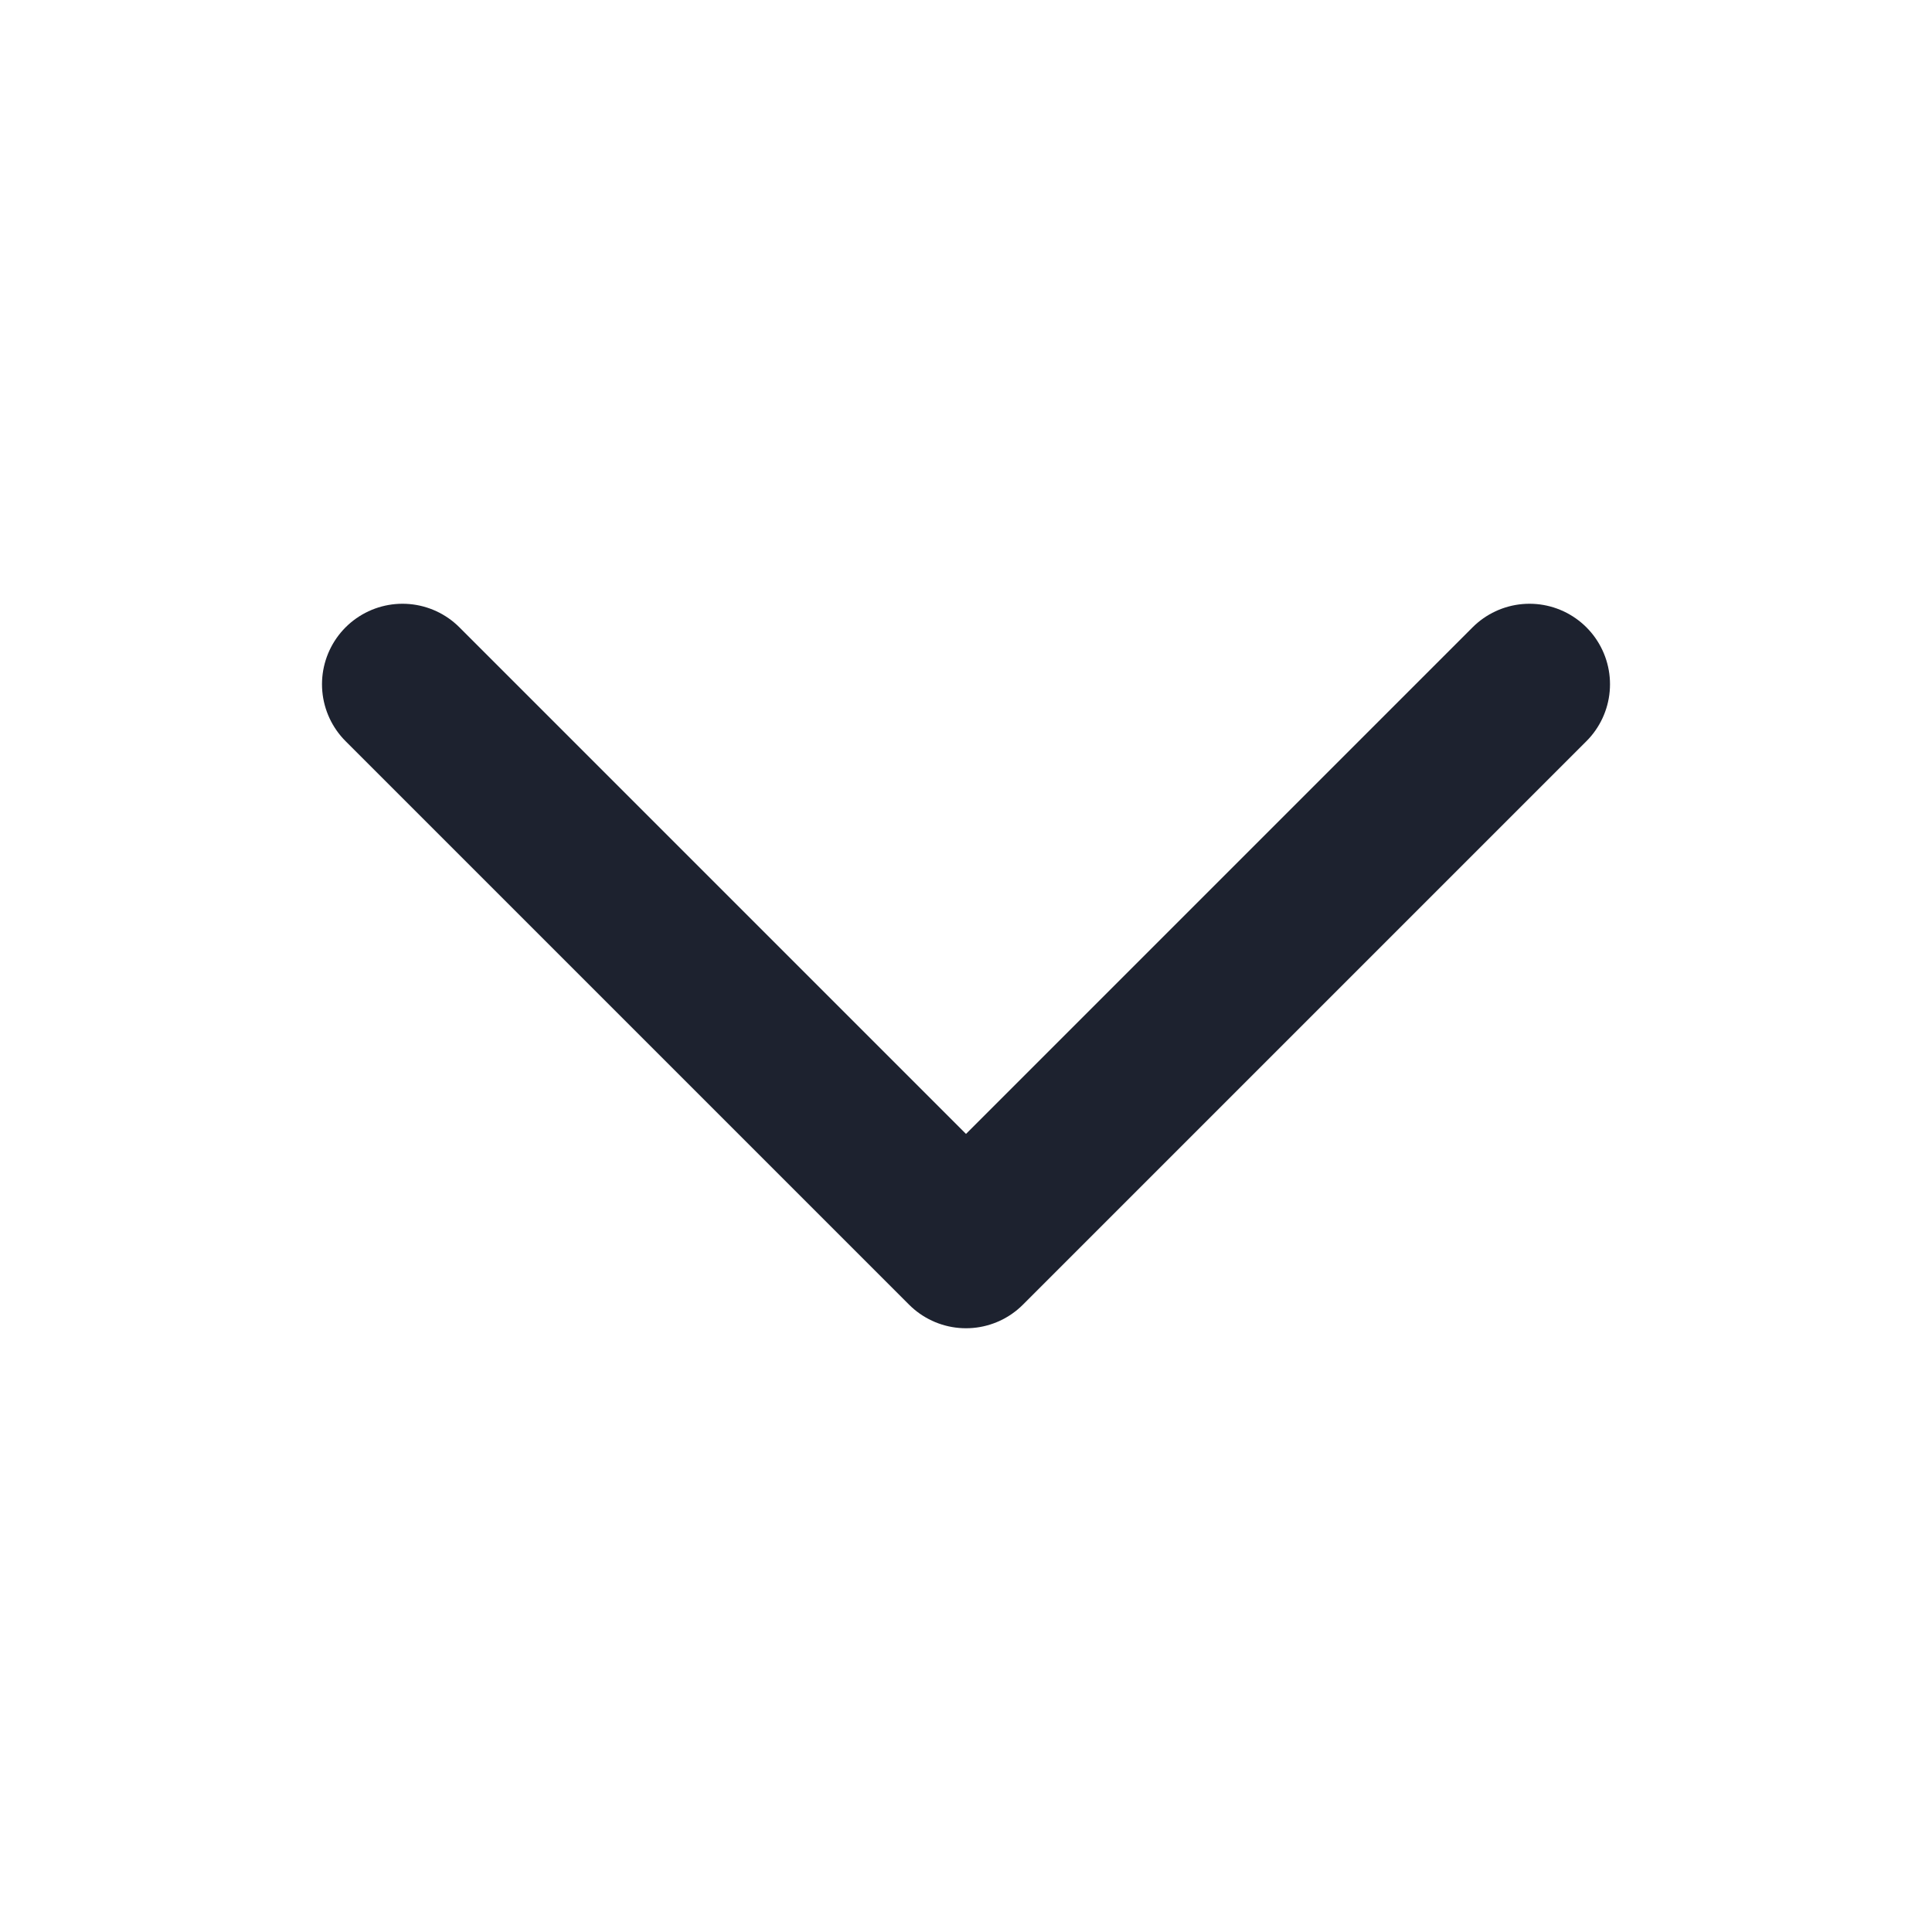
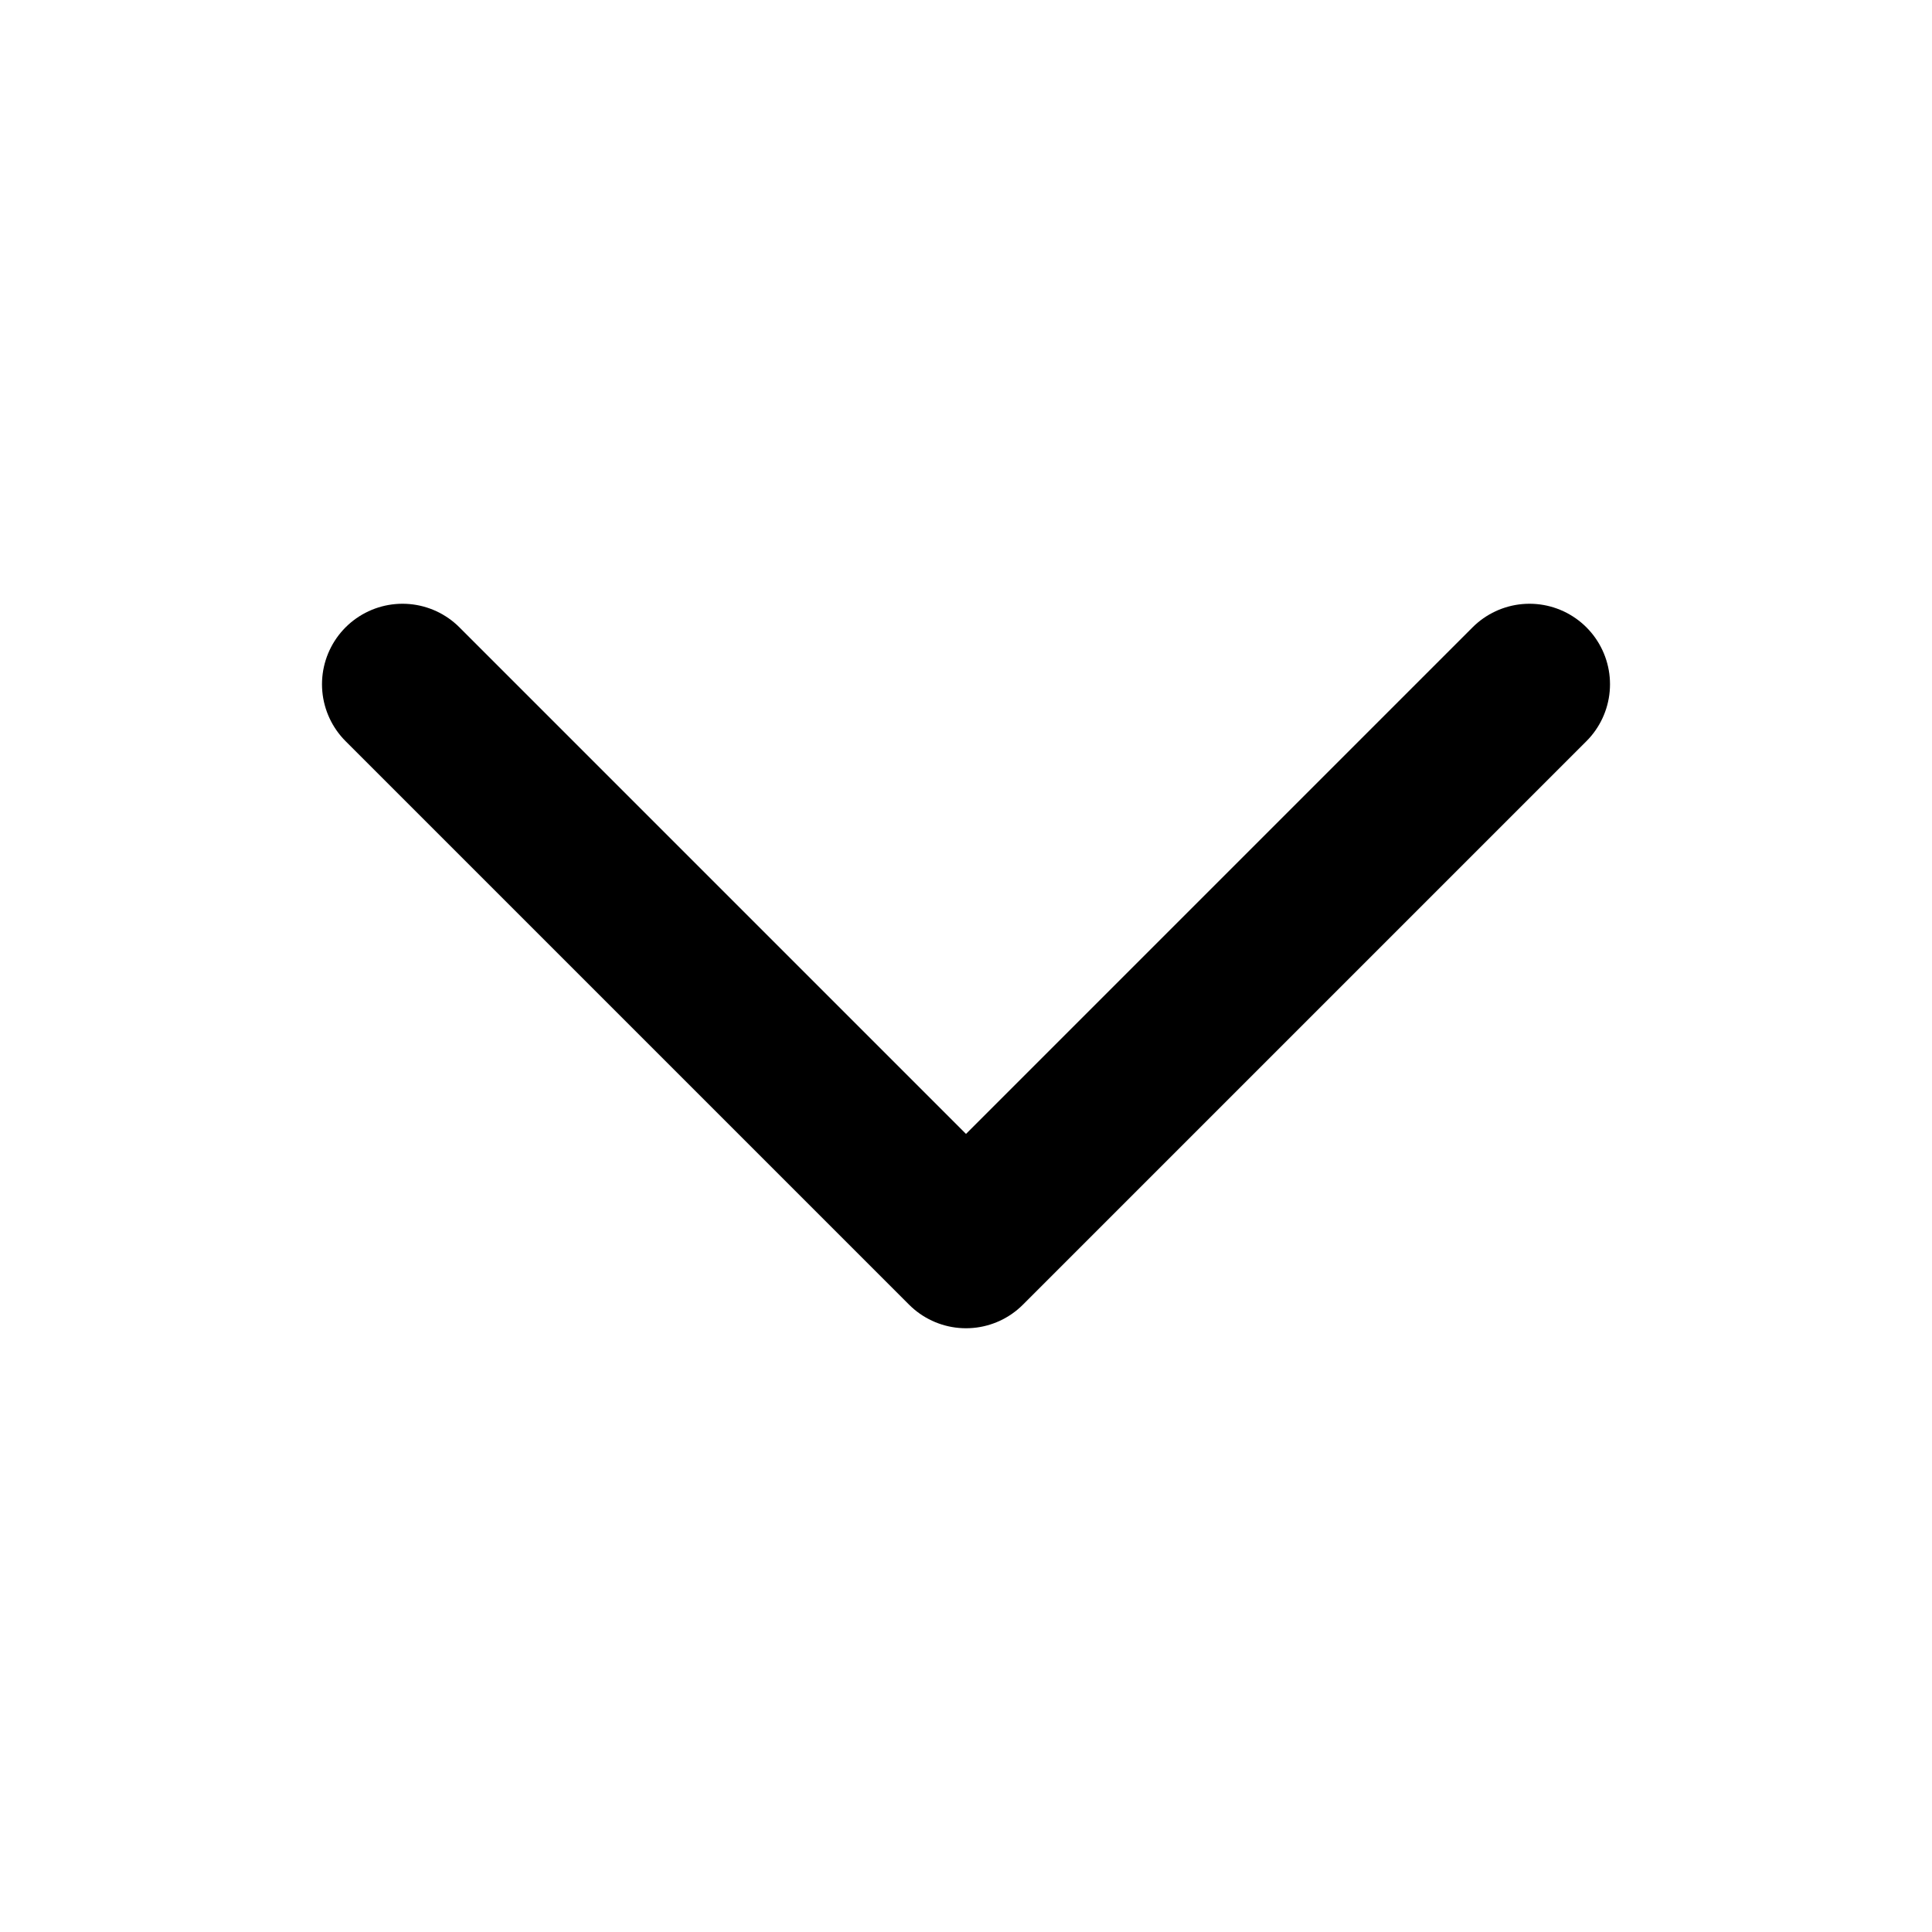
<svg xmlns="http://www.w3.org/2000/svg" width="18" height="18" viewBox="0 0 18 18" fill="none">
-   <path d="M14.25 6.375L9 11.625L3.75 6.375" stroke="#1D222F" stroke-width="1.5" stroke-linecap="round" stroke-linejoin="round" />
+   <path d="M14.25 6.375L9 11.625L3.75 6.375" stroke="currentColor" stroke-width="1.5" stroke-linecap="round" stroke-linejoin="round" />
</svg>
